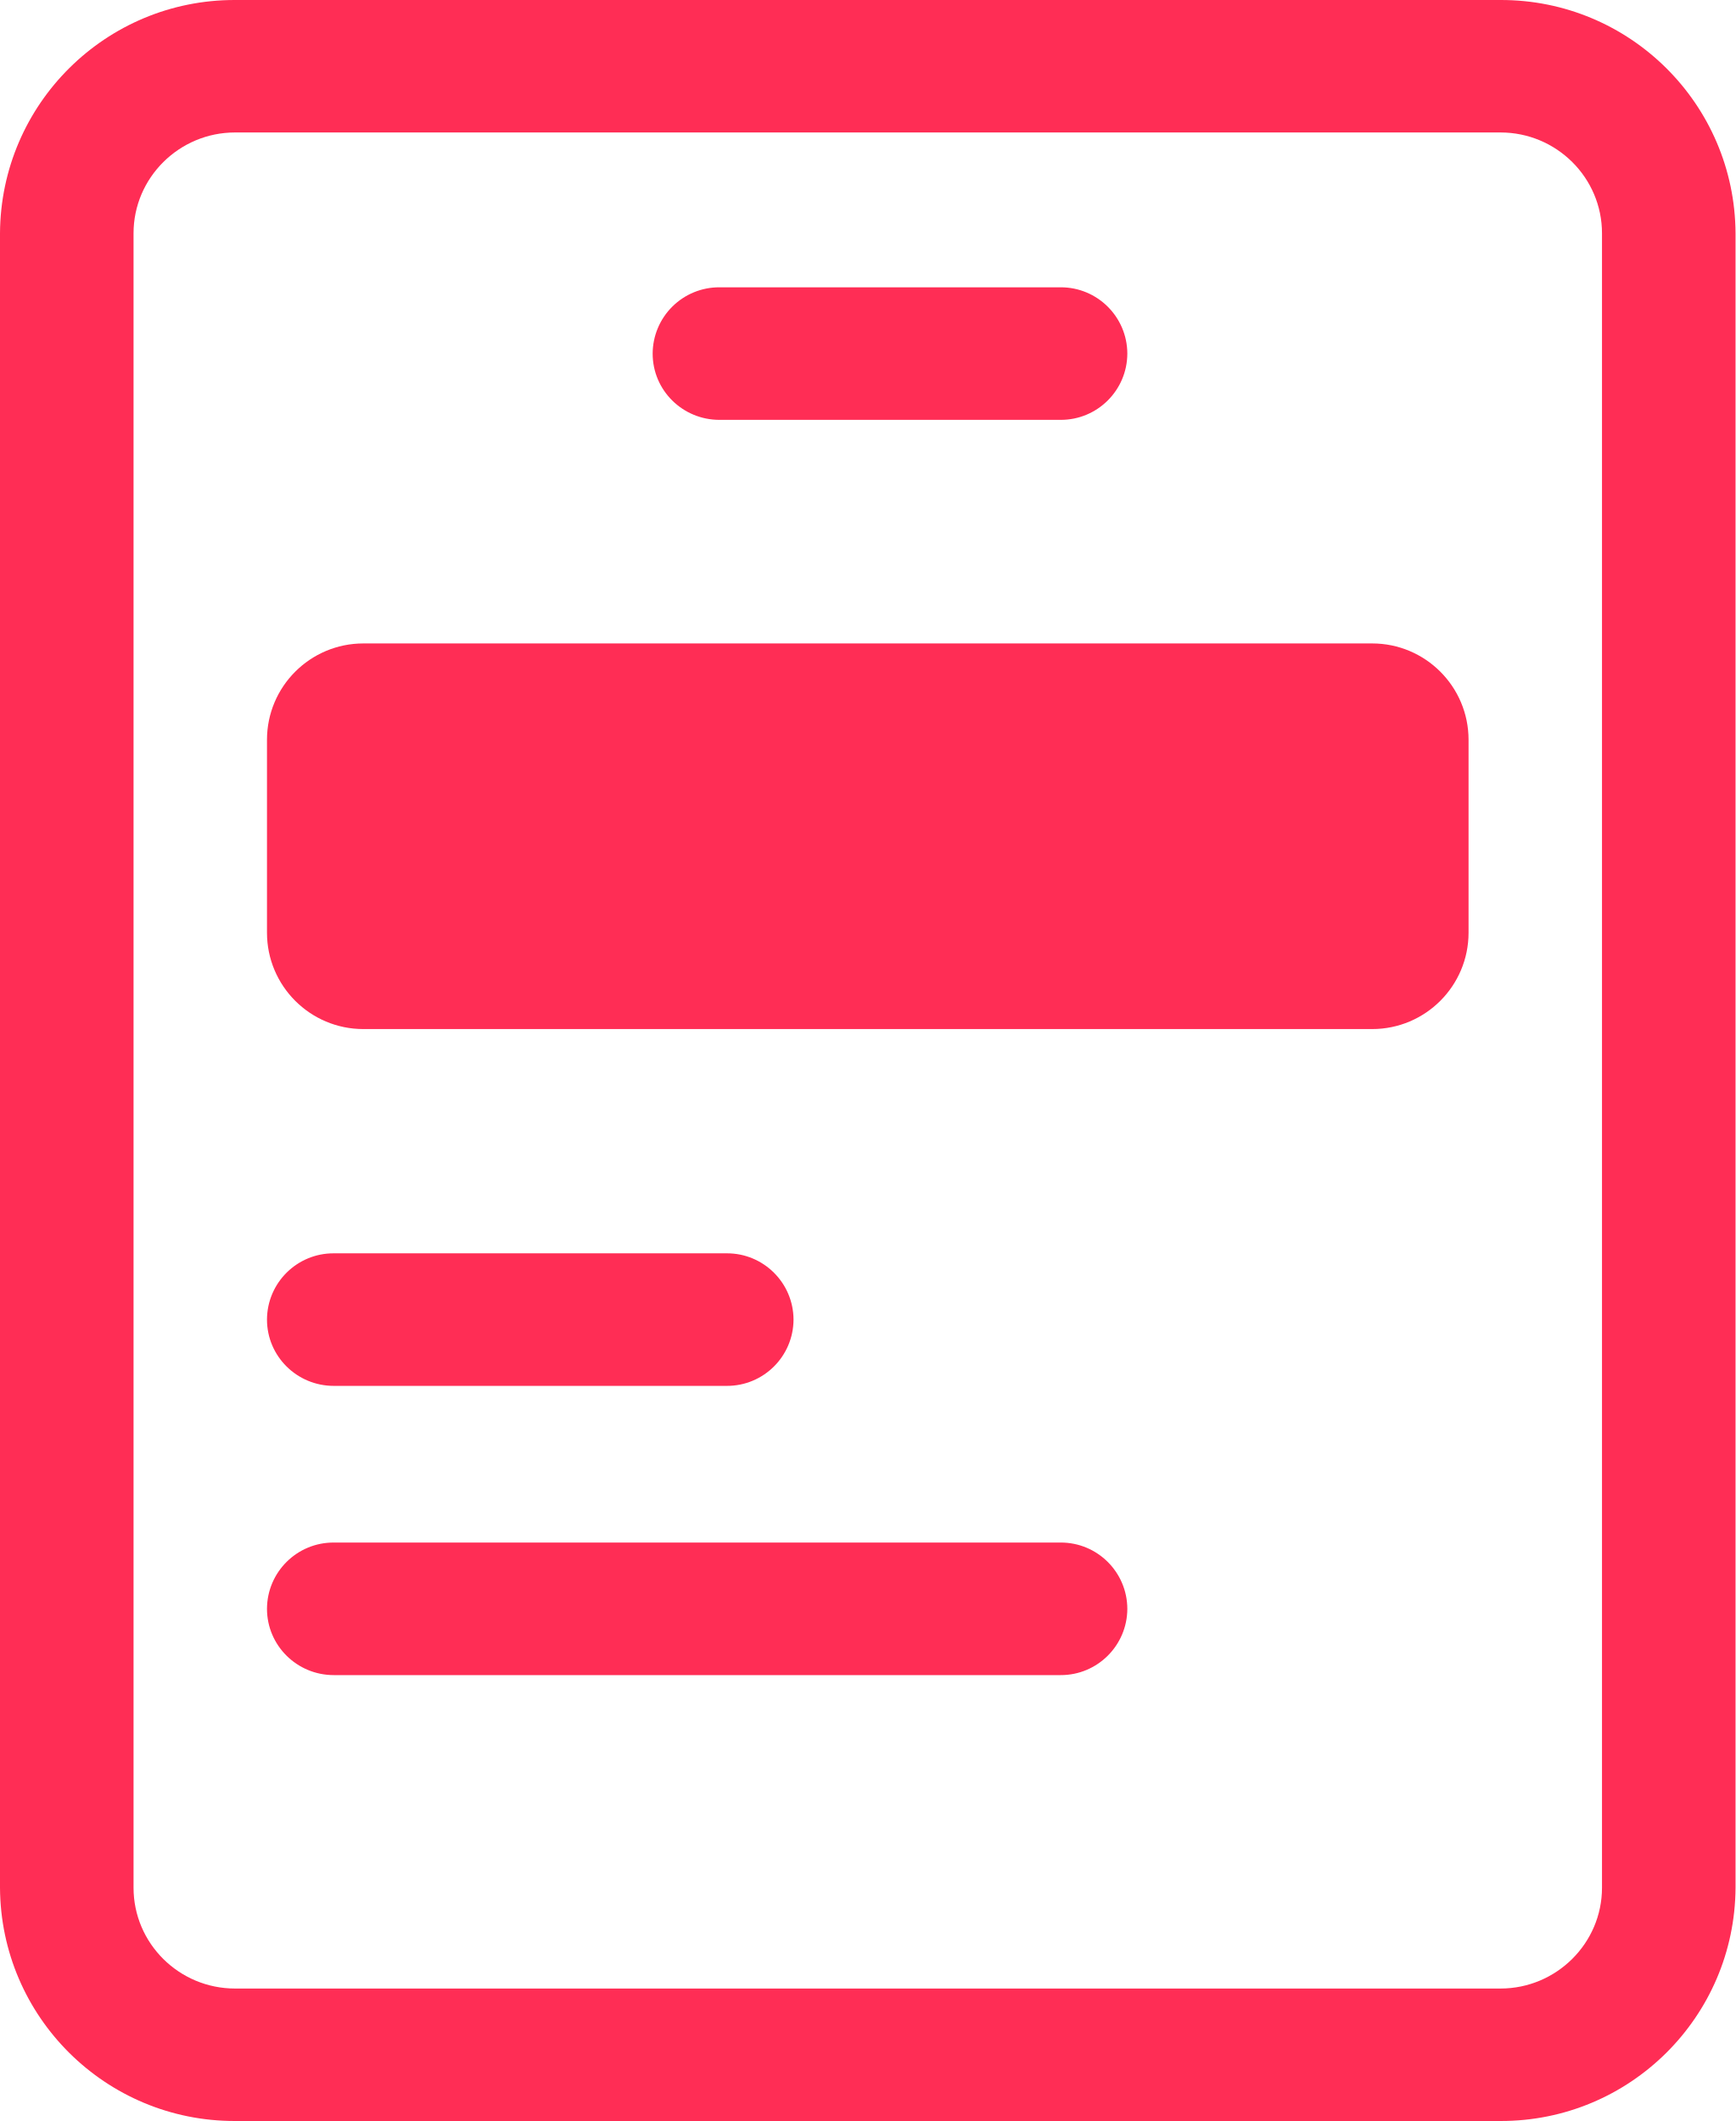
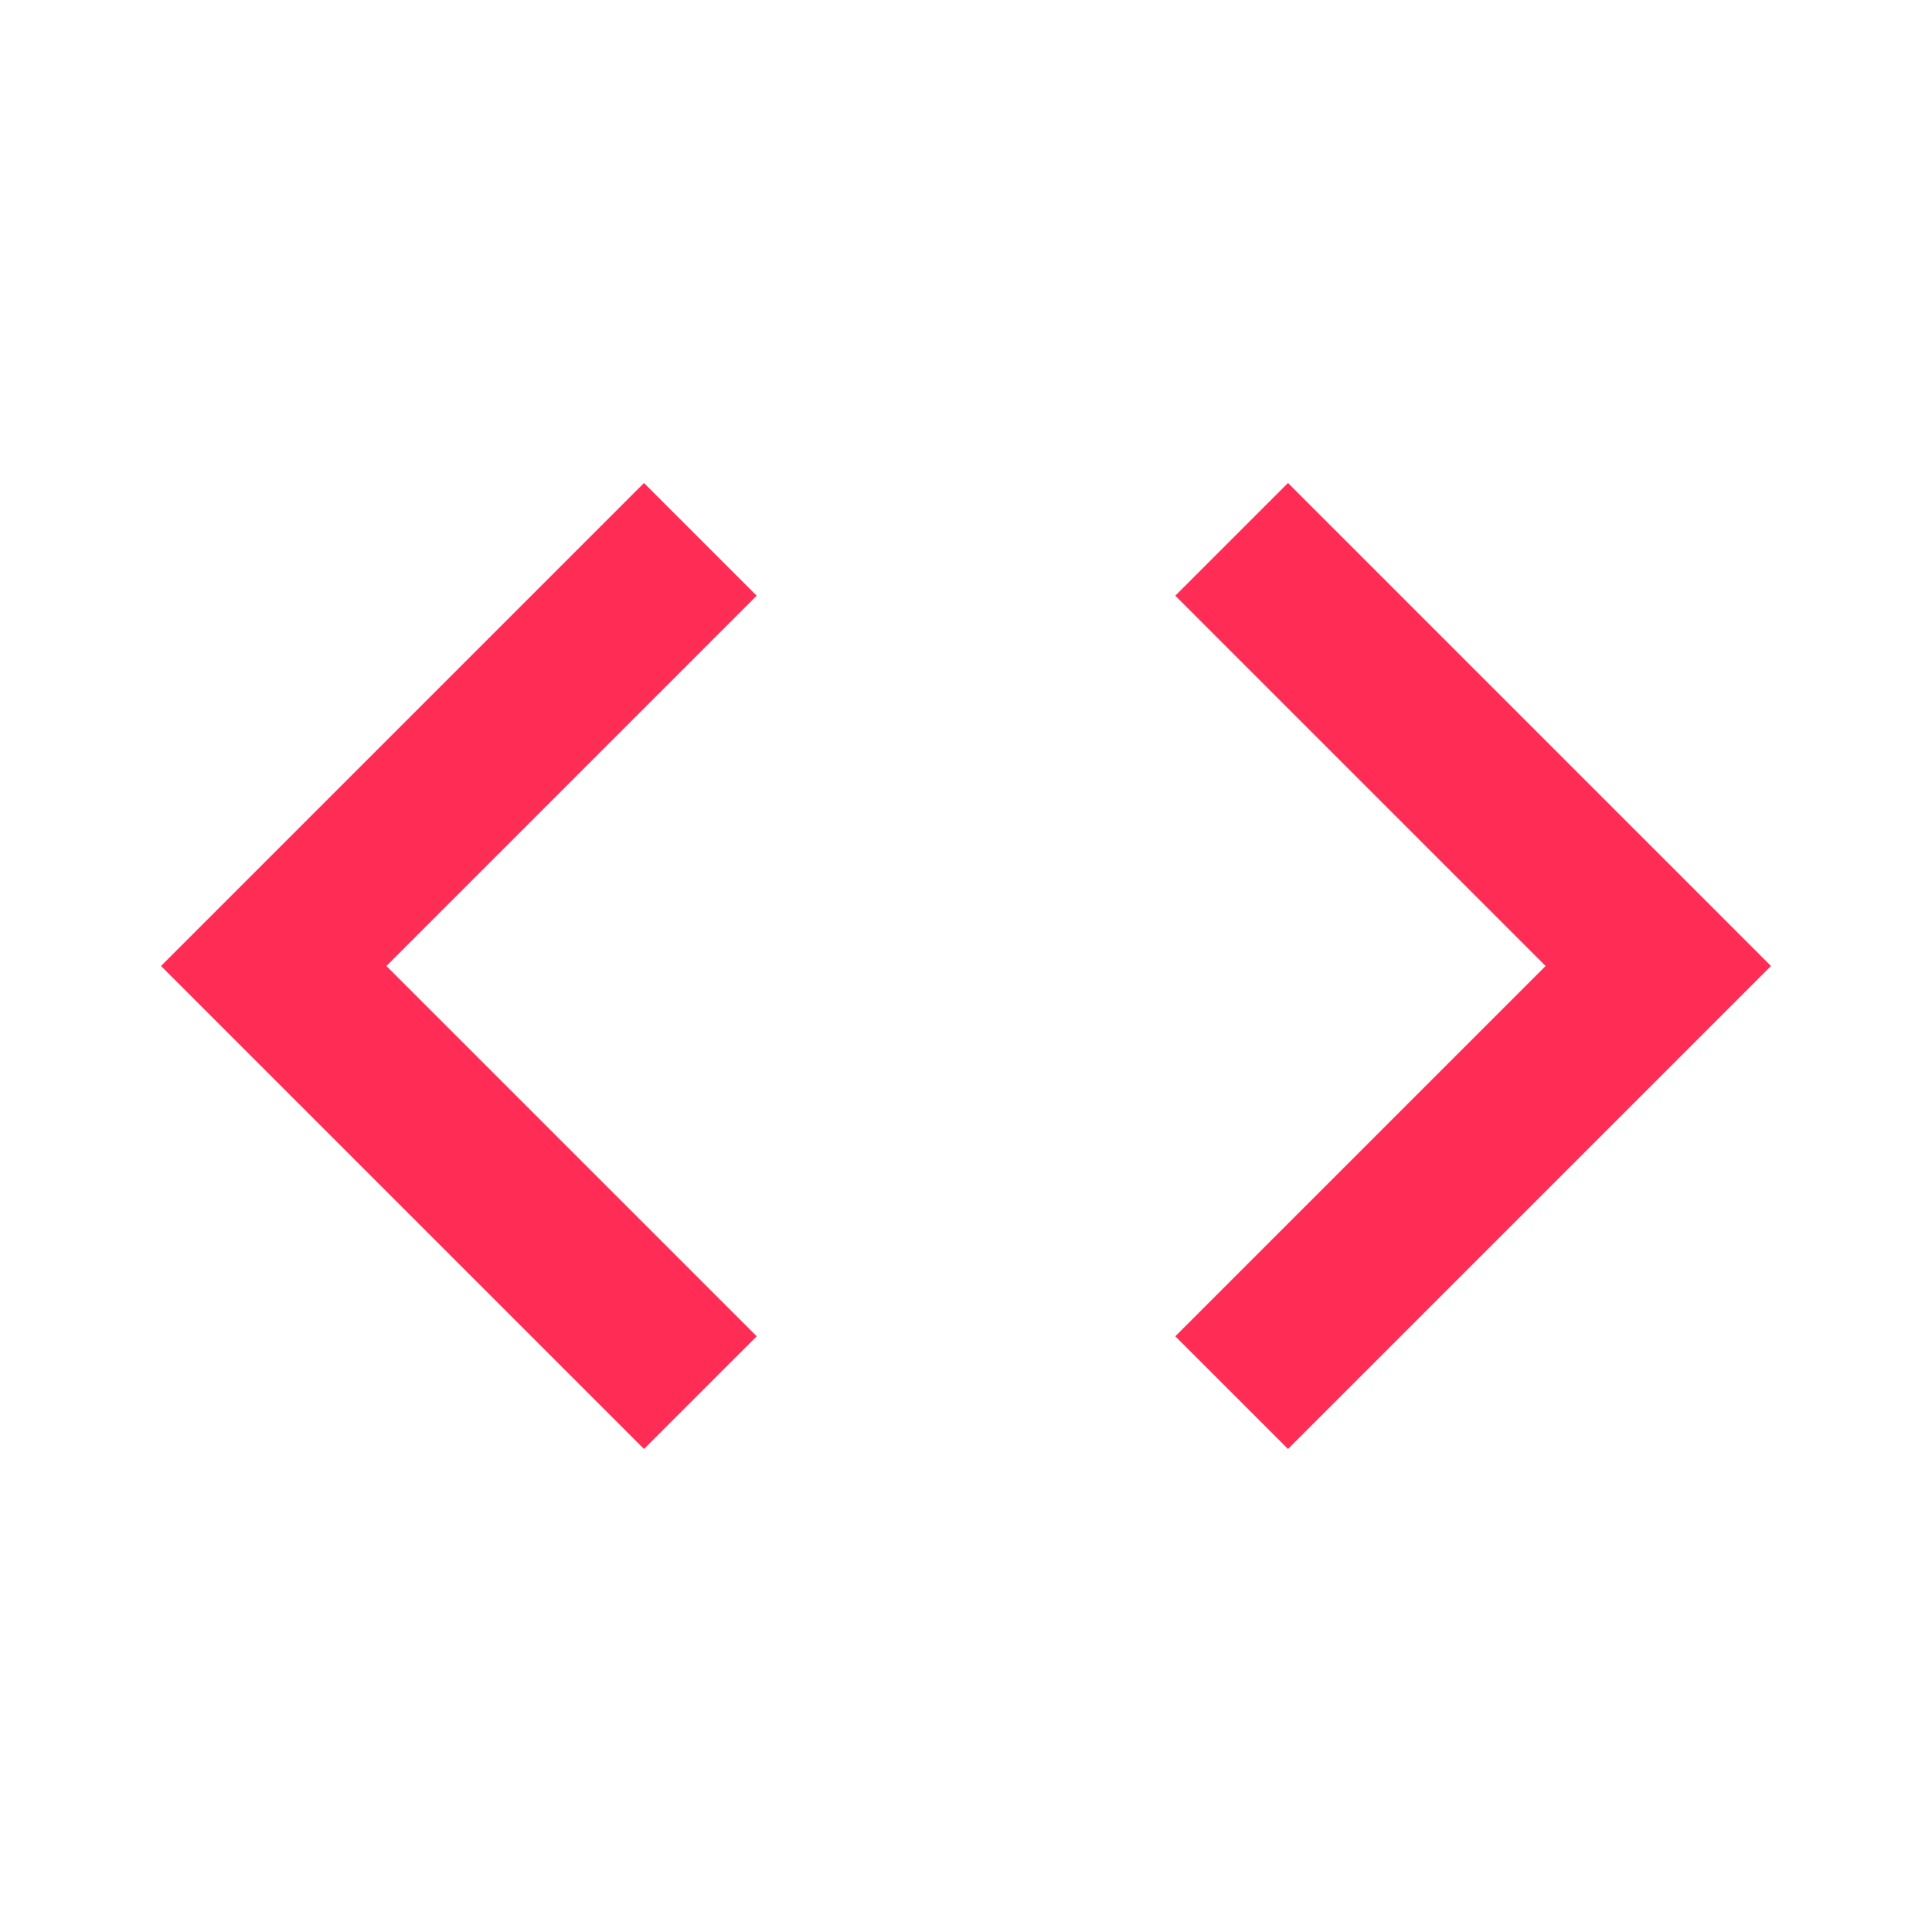
- <svg xmlns="http://www.w3.org/2000/svg" width="18" height="22" viewBox="0 0 18 22">
-   <path fill="#FF2D55" fill-rule="evenodd" d="M16.615 19.579V2.42c0-.577-.472-1.046-1.053-1.046H2.438c-.58 0-1.053.47-1.053 1.046V19.58c0 .577.472 1.046 1.053 1.046h13.124c.58 0 1.053-.47 1.053-1.046zM15.562 0A2.433 2.433 0 0 1 18 2.421V19.58A2.433 2.433 0 0 1 15.562 22H2.438A2.433 2.433 0 0 1 0 19.579V2.42A2.433 2.433 0 0 1 2.438 0h13.124zM11 16H3.462a.69.69 0 0 0-.693.687c0 .38.31.688.693.688H11a.69.69 0 0 0 .692-.688A.69.69 0 0 0 11 16zm-3.462-3H3.462a.69.69 0 0 0-.693.687c0 .38.31.688.693.688h4.076a.69.69 0 0 0 .692-.688.69.69 0 0 0-.692-.687zm6.693-6.326H3.769a1 1 0 0 0-1 1v2a1 1 0 0 0 1 1h10.462a1 1 0 0 0 1-1v-2a1 1 0 0 0-1-1zM11 2.98H7.462a.69.69 0 0 0-.693.688c0 .38.31.687.693.687H11a.69.69 0 0 0 .692-.687A.69.69 0 0 0 11 2.98z" />
+ <svg xmlns="http://www.w3.org/2000/svg" width="24" height="24" viewBox="0 0 24 24">
+   <path fill="#FF2D55" fill-rule="nonzero" d="M9.4 16.6L4.8 12l4.6-4.6L8 6l-6 6 6 6 1.4-1.4zm5.2 0l4.6-4.6-4.6-4.6L16 6l6 6-6 6-1.4-1.4z" style="mix-blend-mode:multiply" />
</svg>
